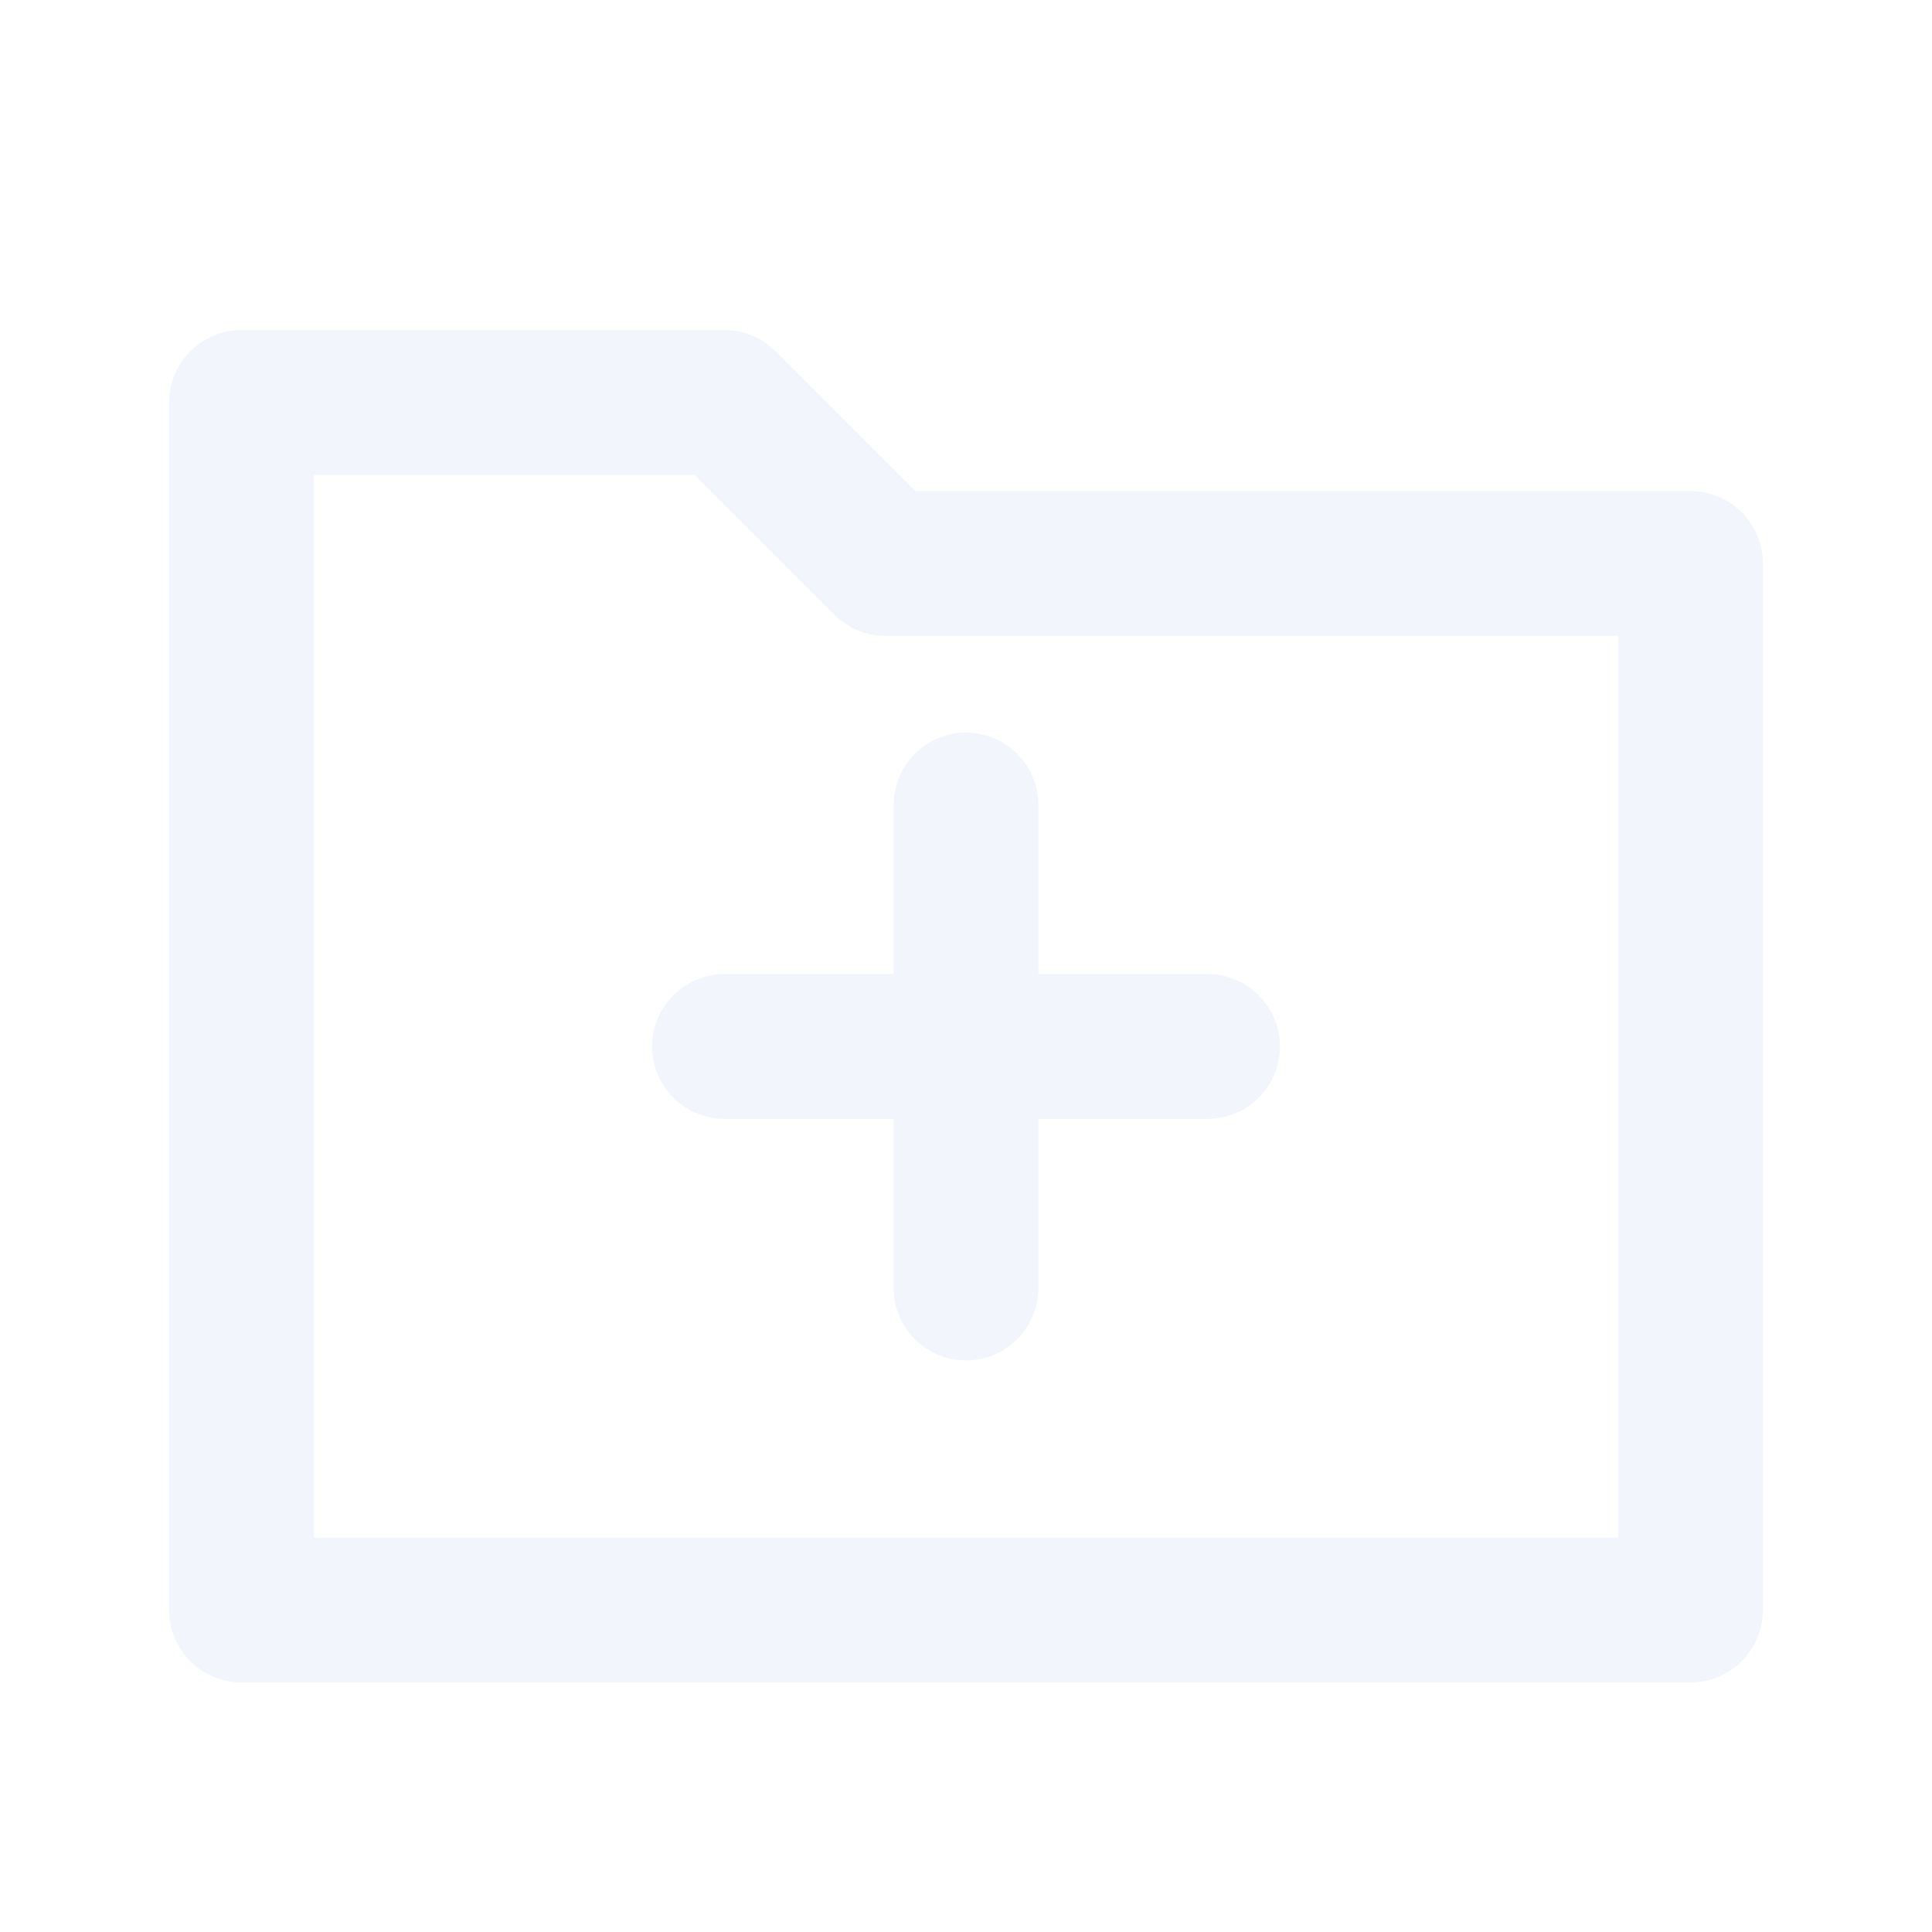
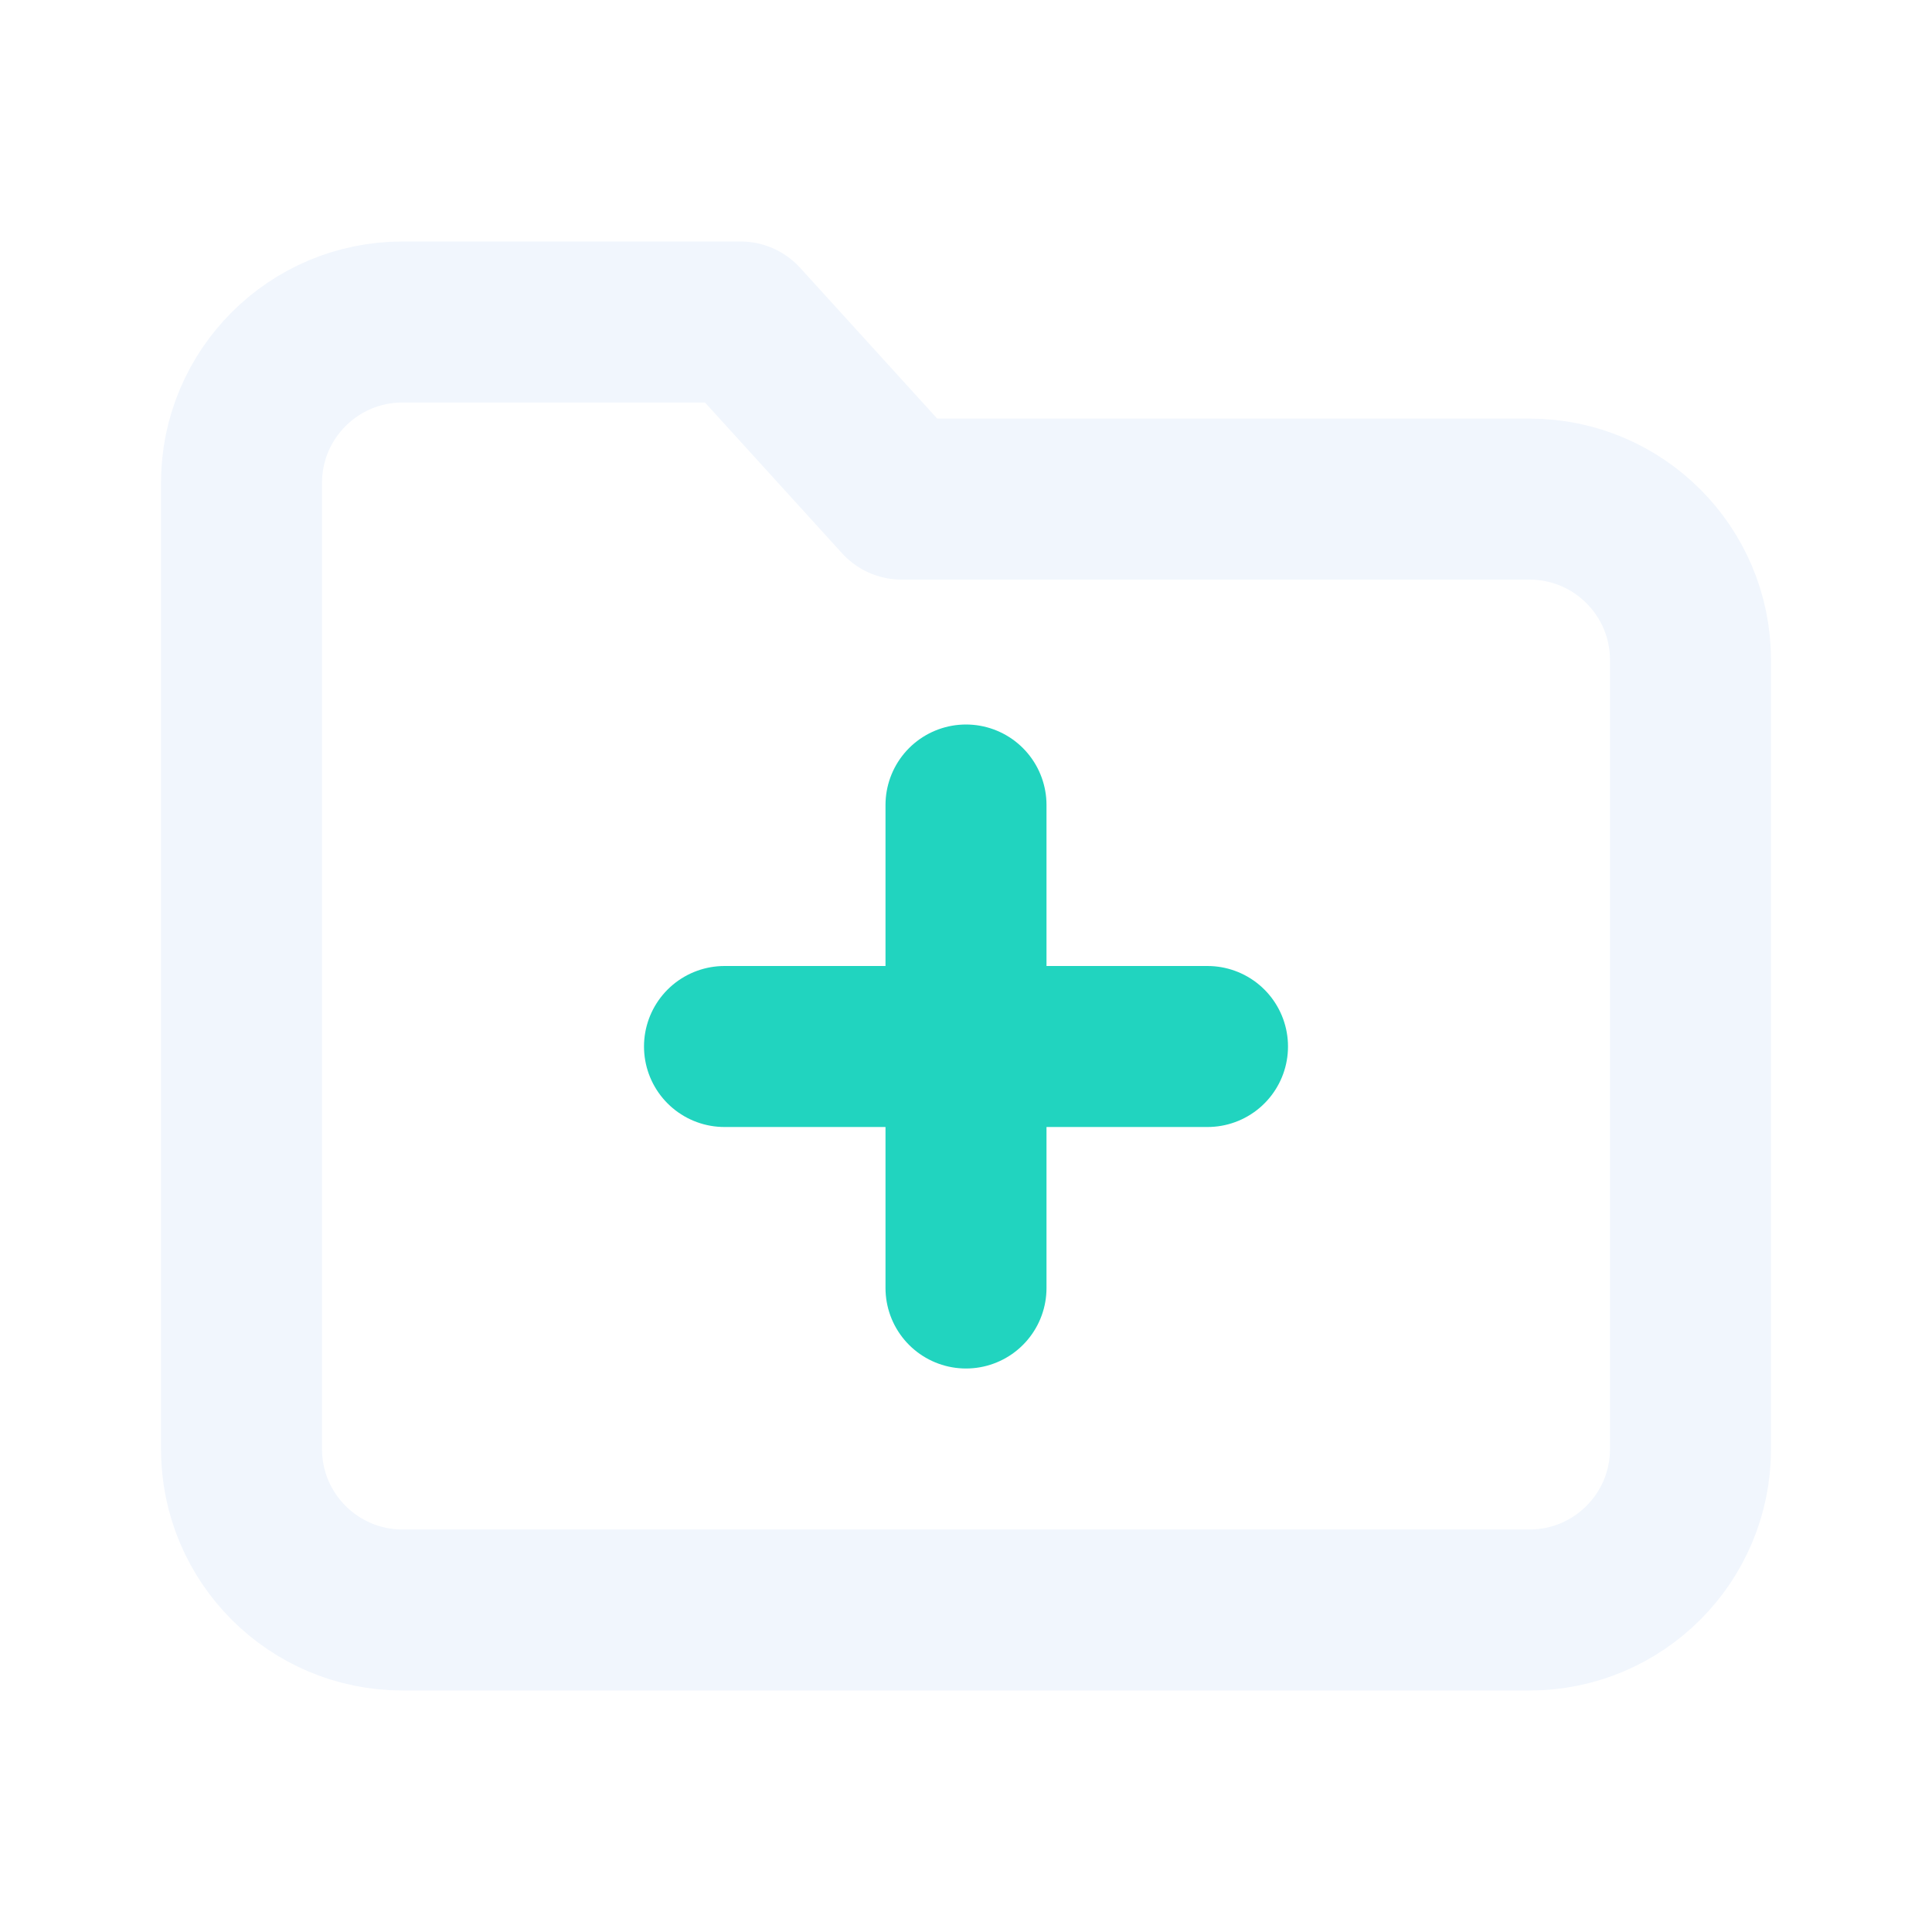
- <svg xmlns="http://www.w3.org/2000/svg" viewBox="0 0 24 24" fill="none" stroke="#F2F6FC" stroke-width="1.8" stroke-linecap="round" stroke-linejoin="round">
-   <path d="M3 7V5h6l2 2h10v13H3V7Z" />
-   <path d="M9 13h6m-3-3v6" />
+ <svg xmlns="http://www.w3.org/2000/svg" viewBox="0 0 24 24" fill="none" stroke="#F1F6FD" stroke-width="2" stroke-linecap="round" stroke-linejoin="round" shape-rendering="geometricPrecision">
+   <path d="M3 6a2 2 0 0 1 2-2h4.2l2 2.2H19a2 2 0 0 1 2 2V18a2 2 0 0 1-2 2H5a2 2 0 0 1-2-2V6Z" />
+   <path d="M12 10v6M9 13h6" stroke="#21D4BF" />
</svg>
